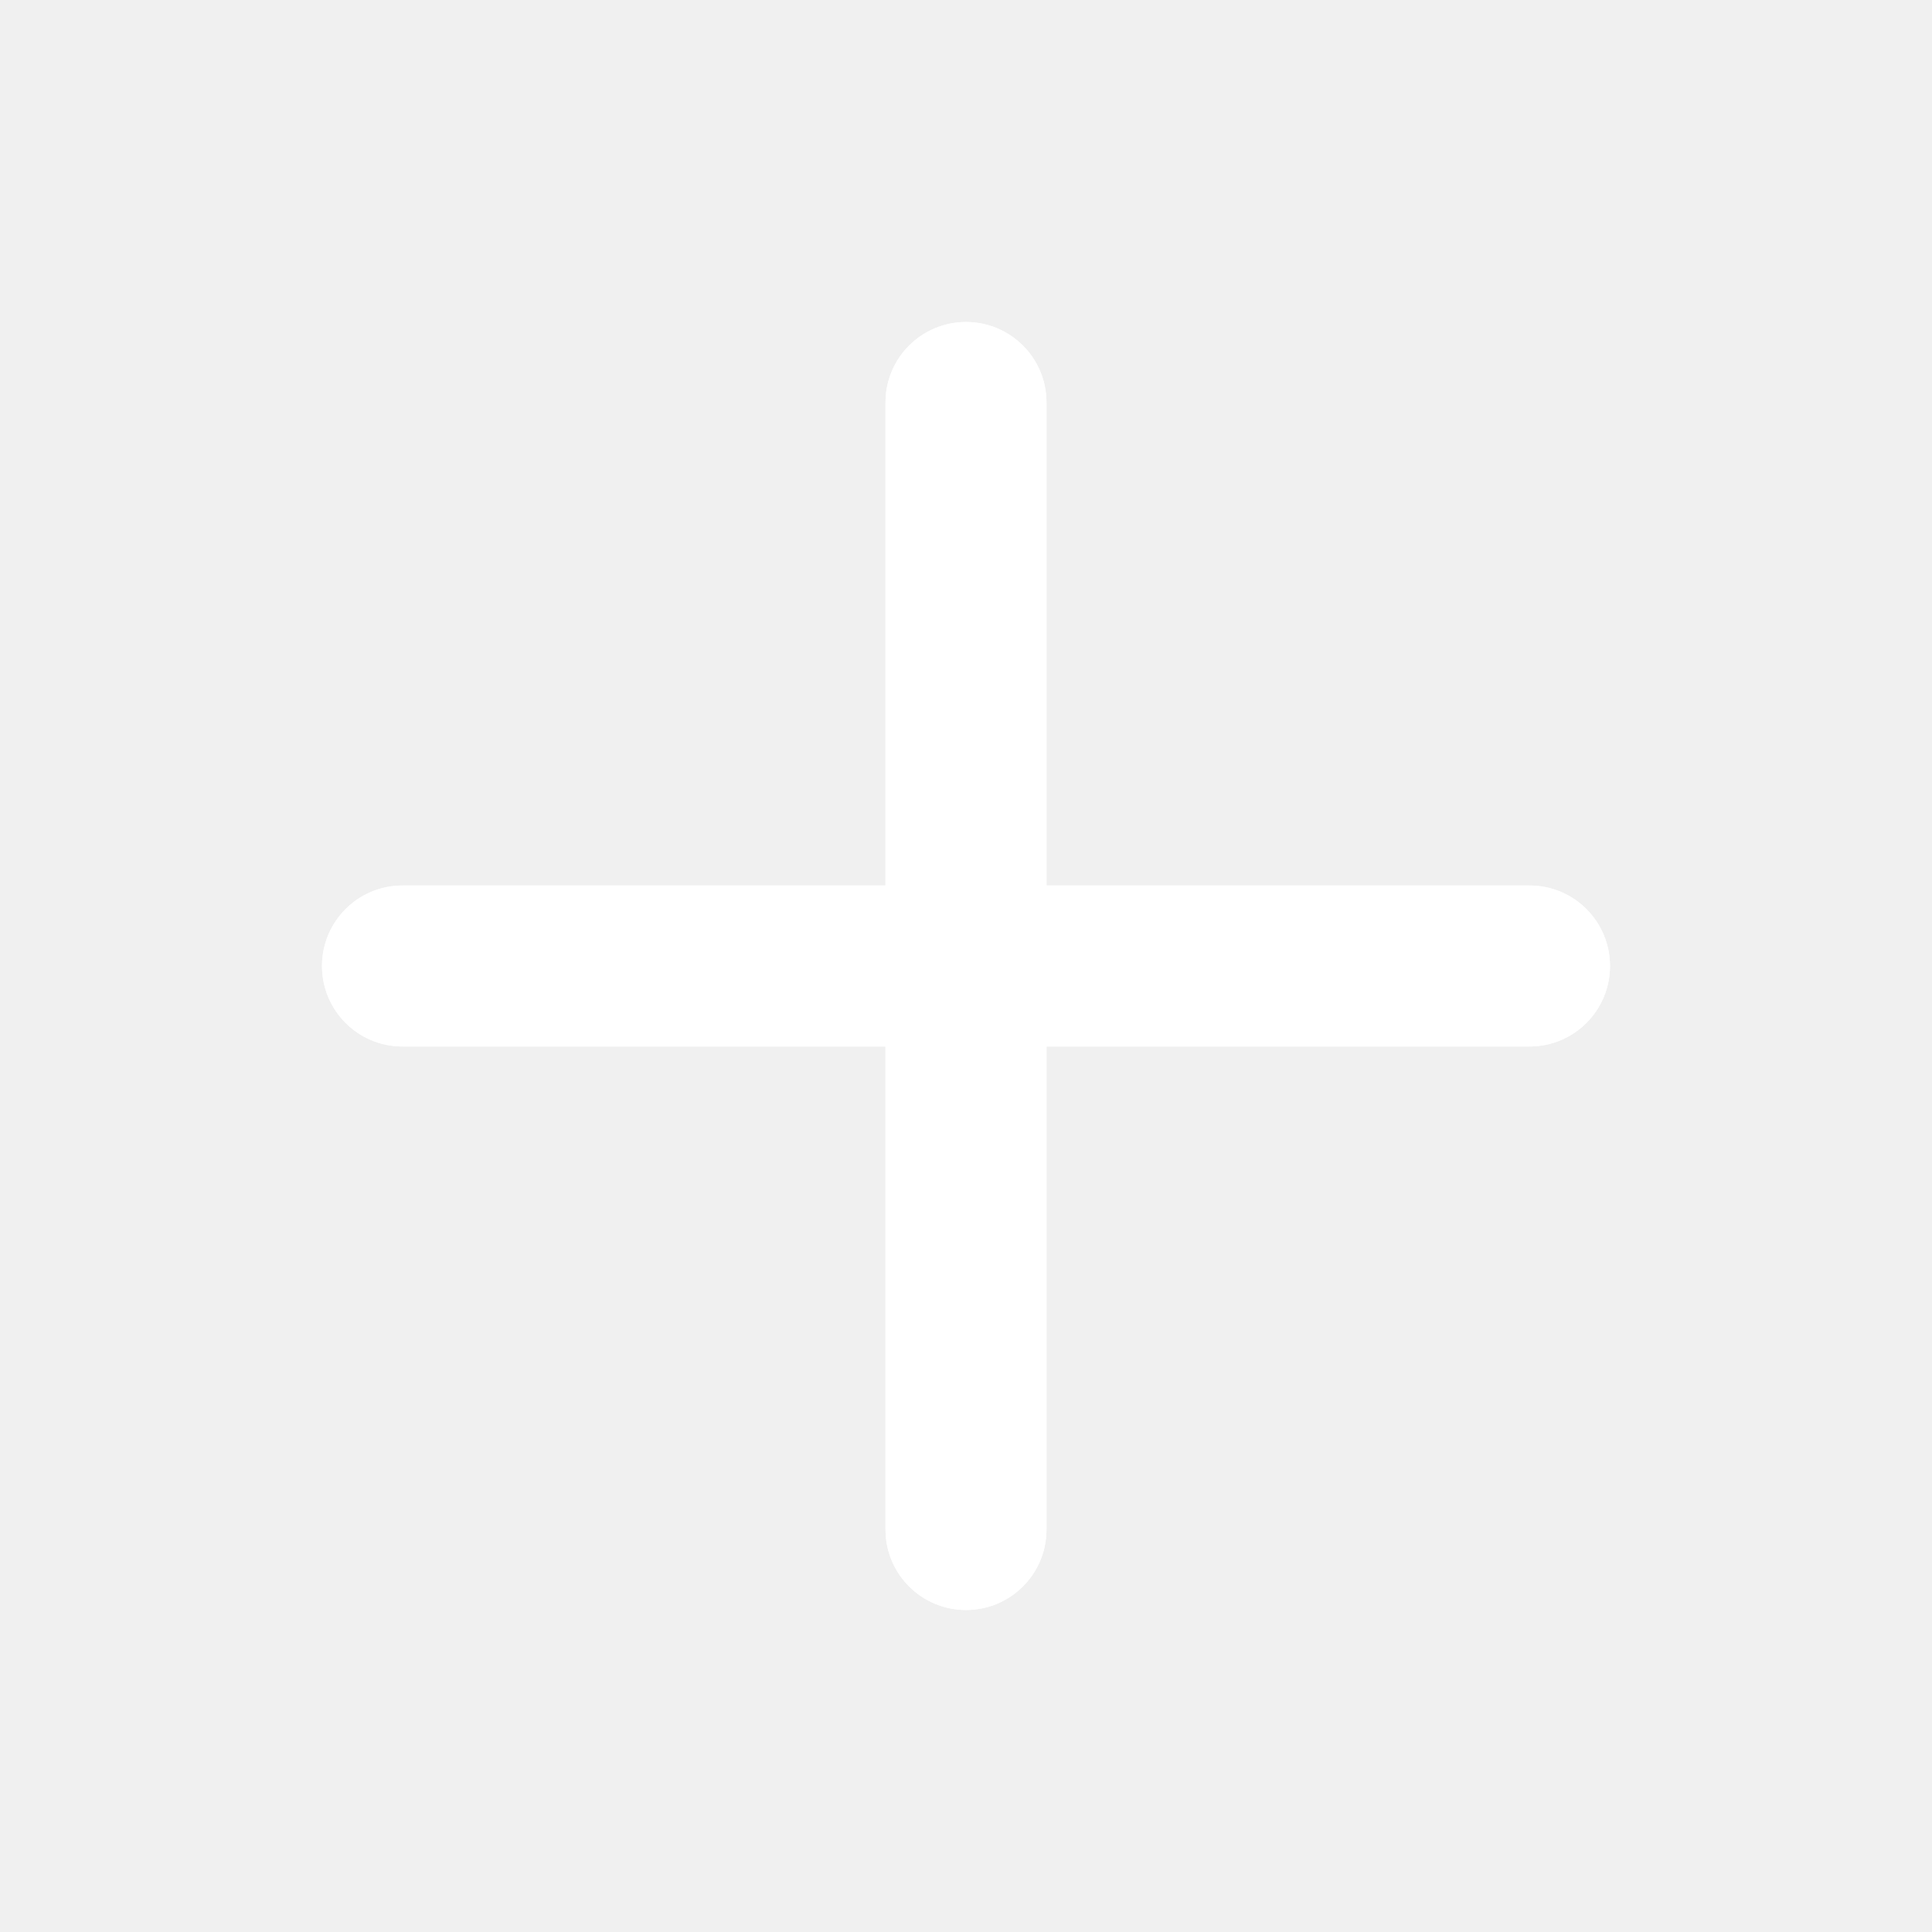
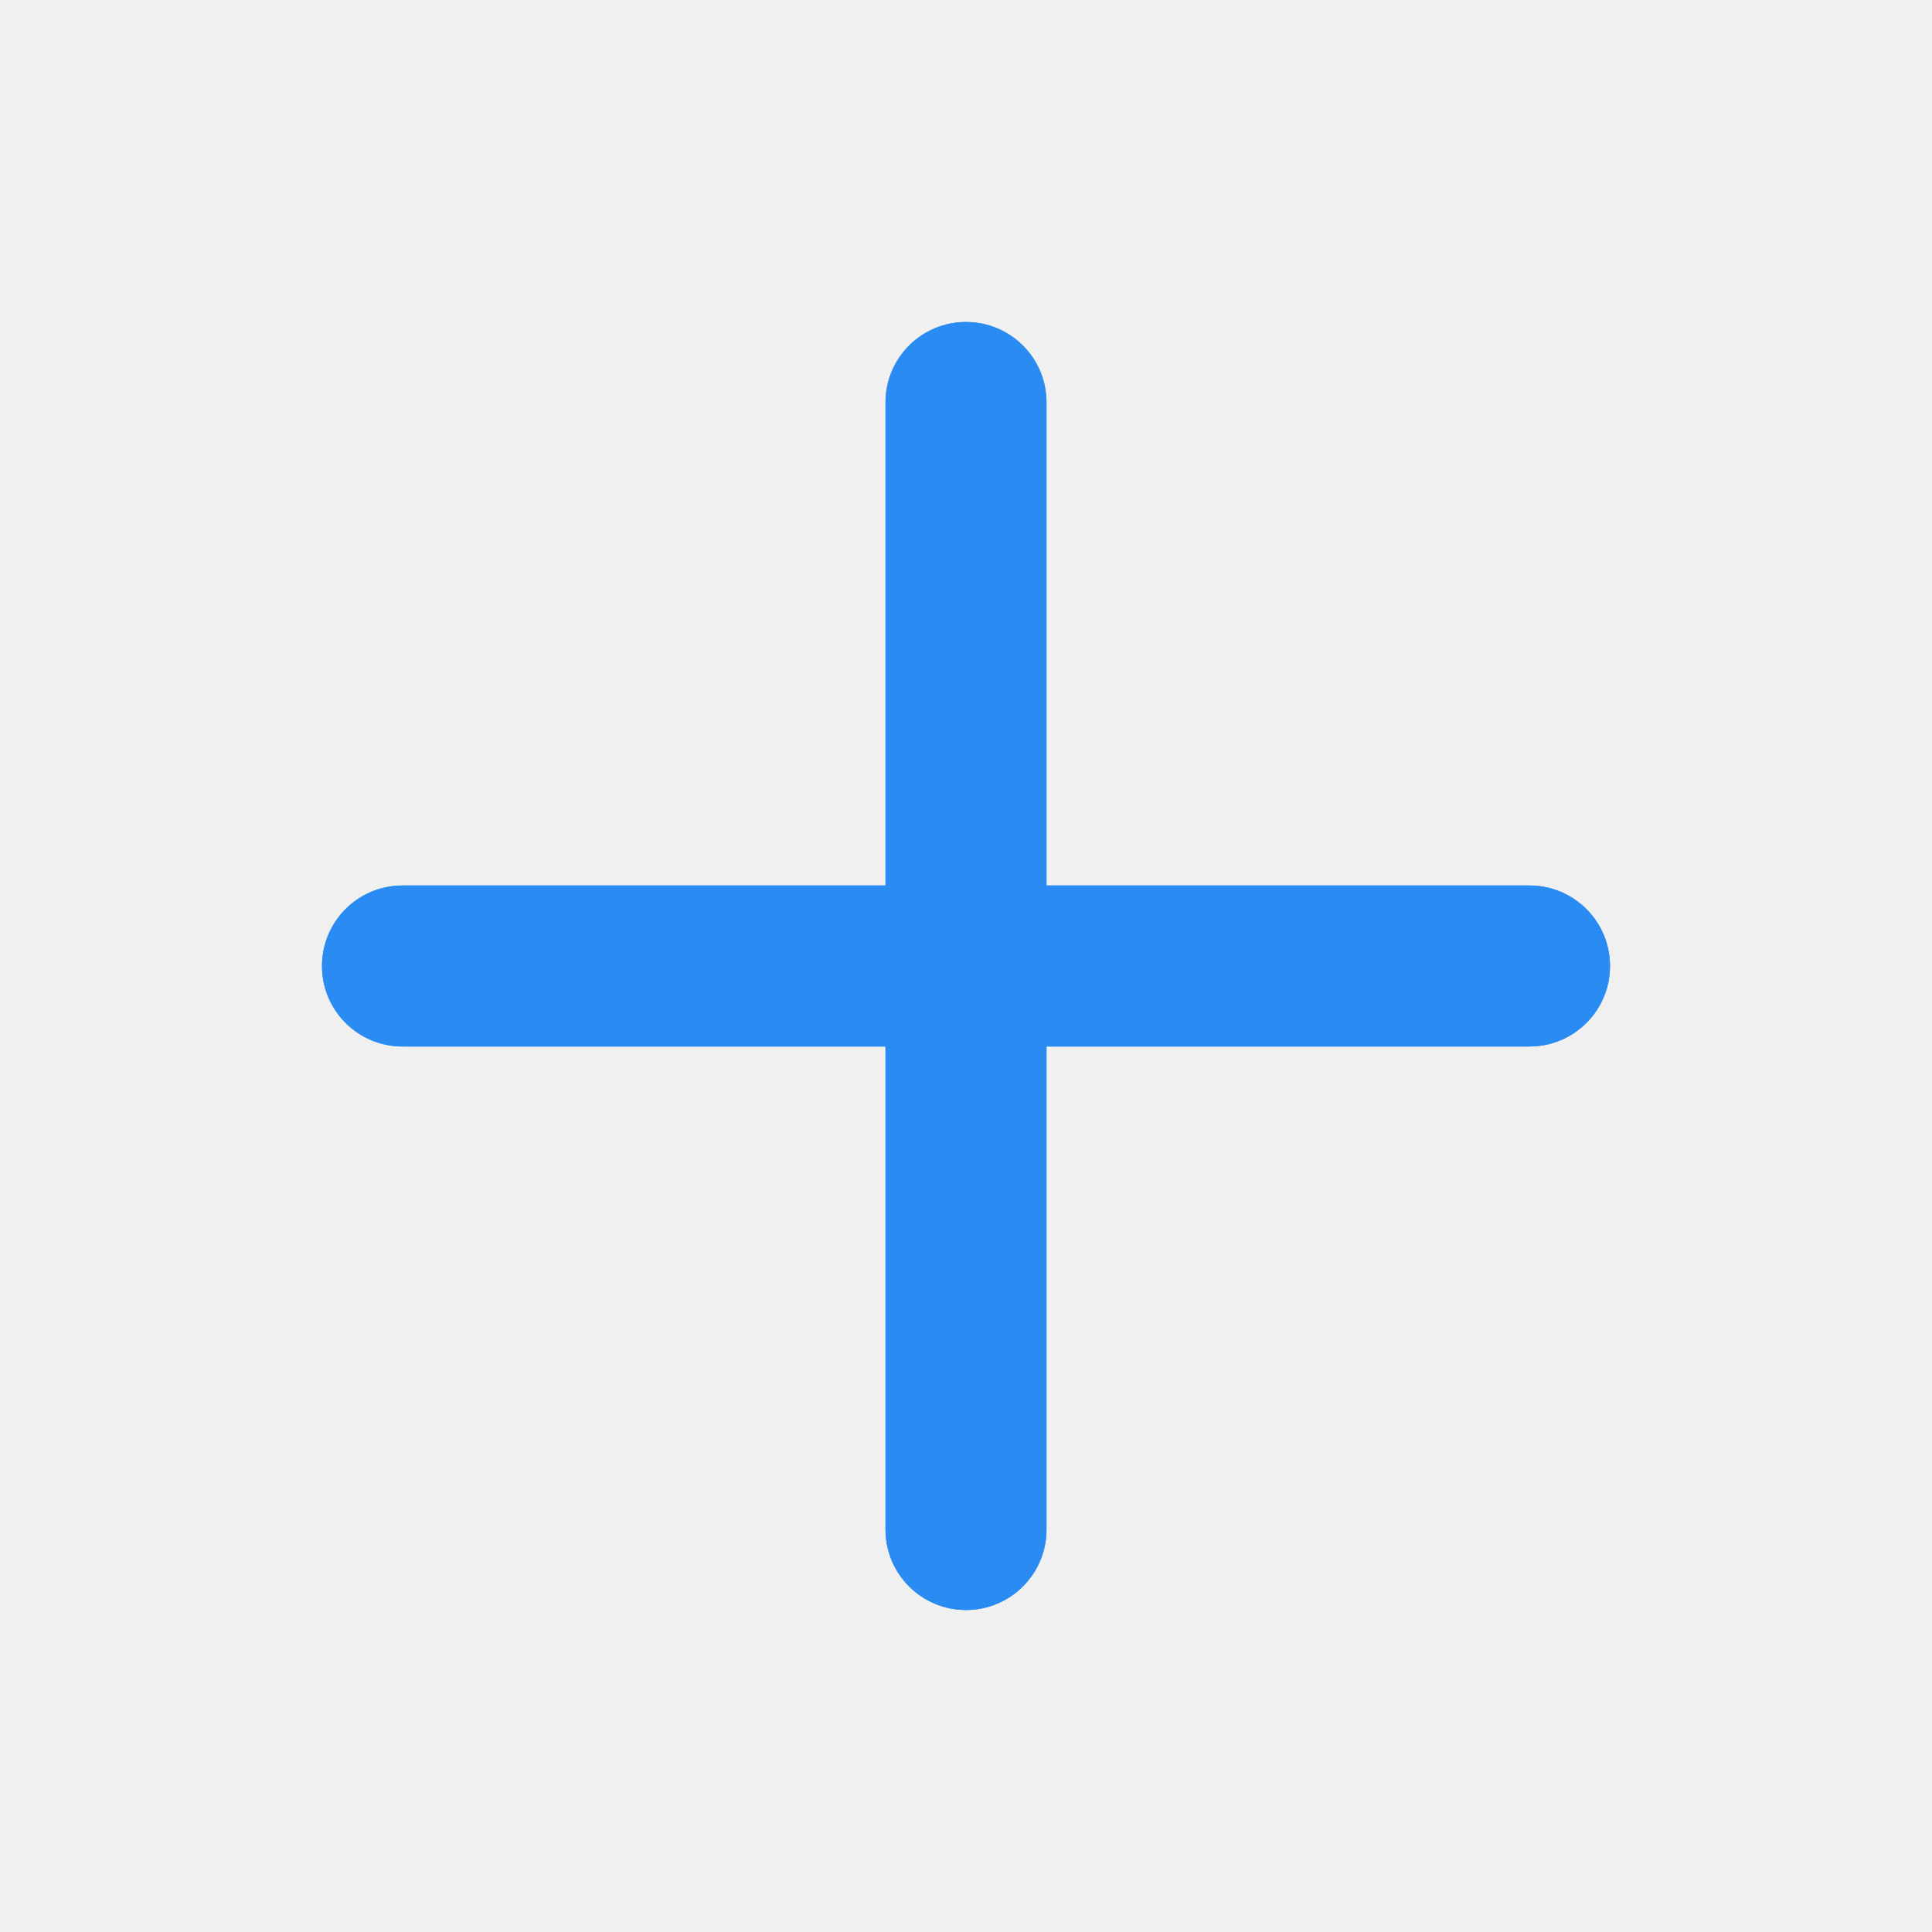
<svg xmlns="http://www.w3.org/2000/svg" width="24" height="24" viewBox="0 0 24 24" fill="none">
-   <path fill-rule="evenodd" clip-rule="evenodd" d="M19 11H13V5C13 4.447 12.552 4 12 4C11.448 4 11 4.447 11 5V11H5C4.448 11 4 11.447 4 12C4 12.553 4.448 13 5 13H11V19C11 19.553 11.448 20 12 20C12.552 20 13 19.553 13 19V13H19C19.552 13 20 12.553 20 12C20 11.447 19.552 11 19 11Z" fill="white" />
+   <path fill-rule="evenodd" clip-rule="evenodd" d="M19 11H13V5C13 4.447 12.552 4 12 4C11.448 4 11 4.447 11 5V11H5C4.448 11 4 11.447 4 12C4 12.553 4.448 13 5 13H11V19C11 19.553 11.448 20 12 20C12.552 20 13 19.553 13 19V13H19C19.552 13 20 12.553 20 12C20 11.447 19.552 11 19 11Z" fill="#2a8bf2" />
  <mask id="mask0" mask-type="alpha" maskUnits="userSpaceOnUse" x="4" y="4" width="16" height="16">
-     <path fill-rule="evenodd" clip-rule="evenodd" d="M19 11H13V5C13 4.447 12.552 4 12 4C11.448 4 11 4.447 11 5V11H5C4.448 11 4 11.447 4 12C4 12.553 4.448 13 5 13H11V19C11 19.553 11.448 20 12 20C12.552 20 13 19.553 13 19V13H19C19.552 13 20 12.553 20 12C20 11.447 19.552 11 19 11Z" fill="white" />
+     <path fill-rule="evenodd" clip-rule="evenodd" d="M19 11H13V5C13 4.447 12.552 4 12 4C11.448 4 11 4.447 11 5V11H5C4.448 11 4 11.447 4 12C4 12.553 4.448 13 5 13H11V19C11 19.553 11.448 20 12 20C12.552 20 13 19.553 13 19V13H19C19.552 13 20 12.553 20 12C20 11.447 19.552 11 19 11Z" fill="#2a8bf2" />
  </mask>
  <g mask="url(#mask0)">
-     <rect width="24" height="24" fill="white" />
+     <rect width="24" height="24" fill="#2a8bf2" />
  </g>
</svg>
